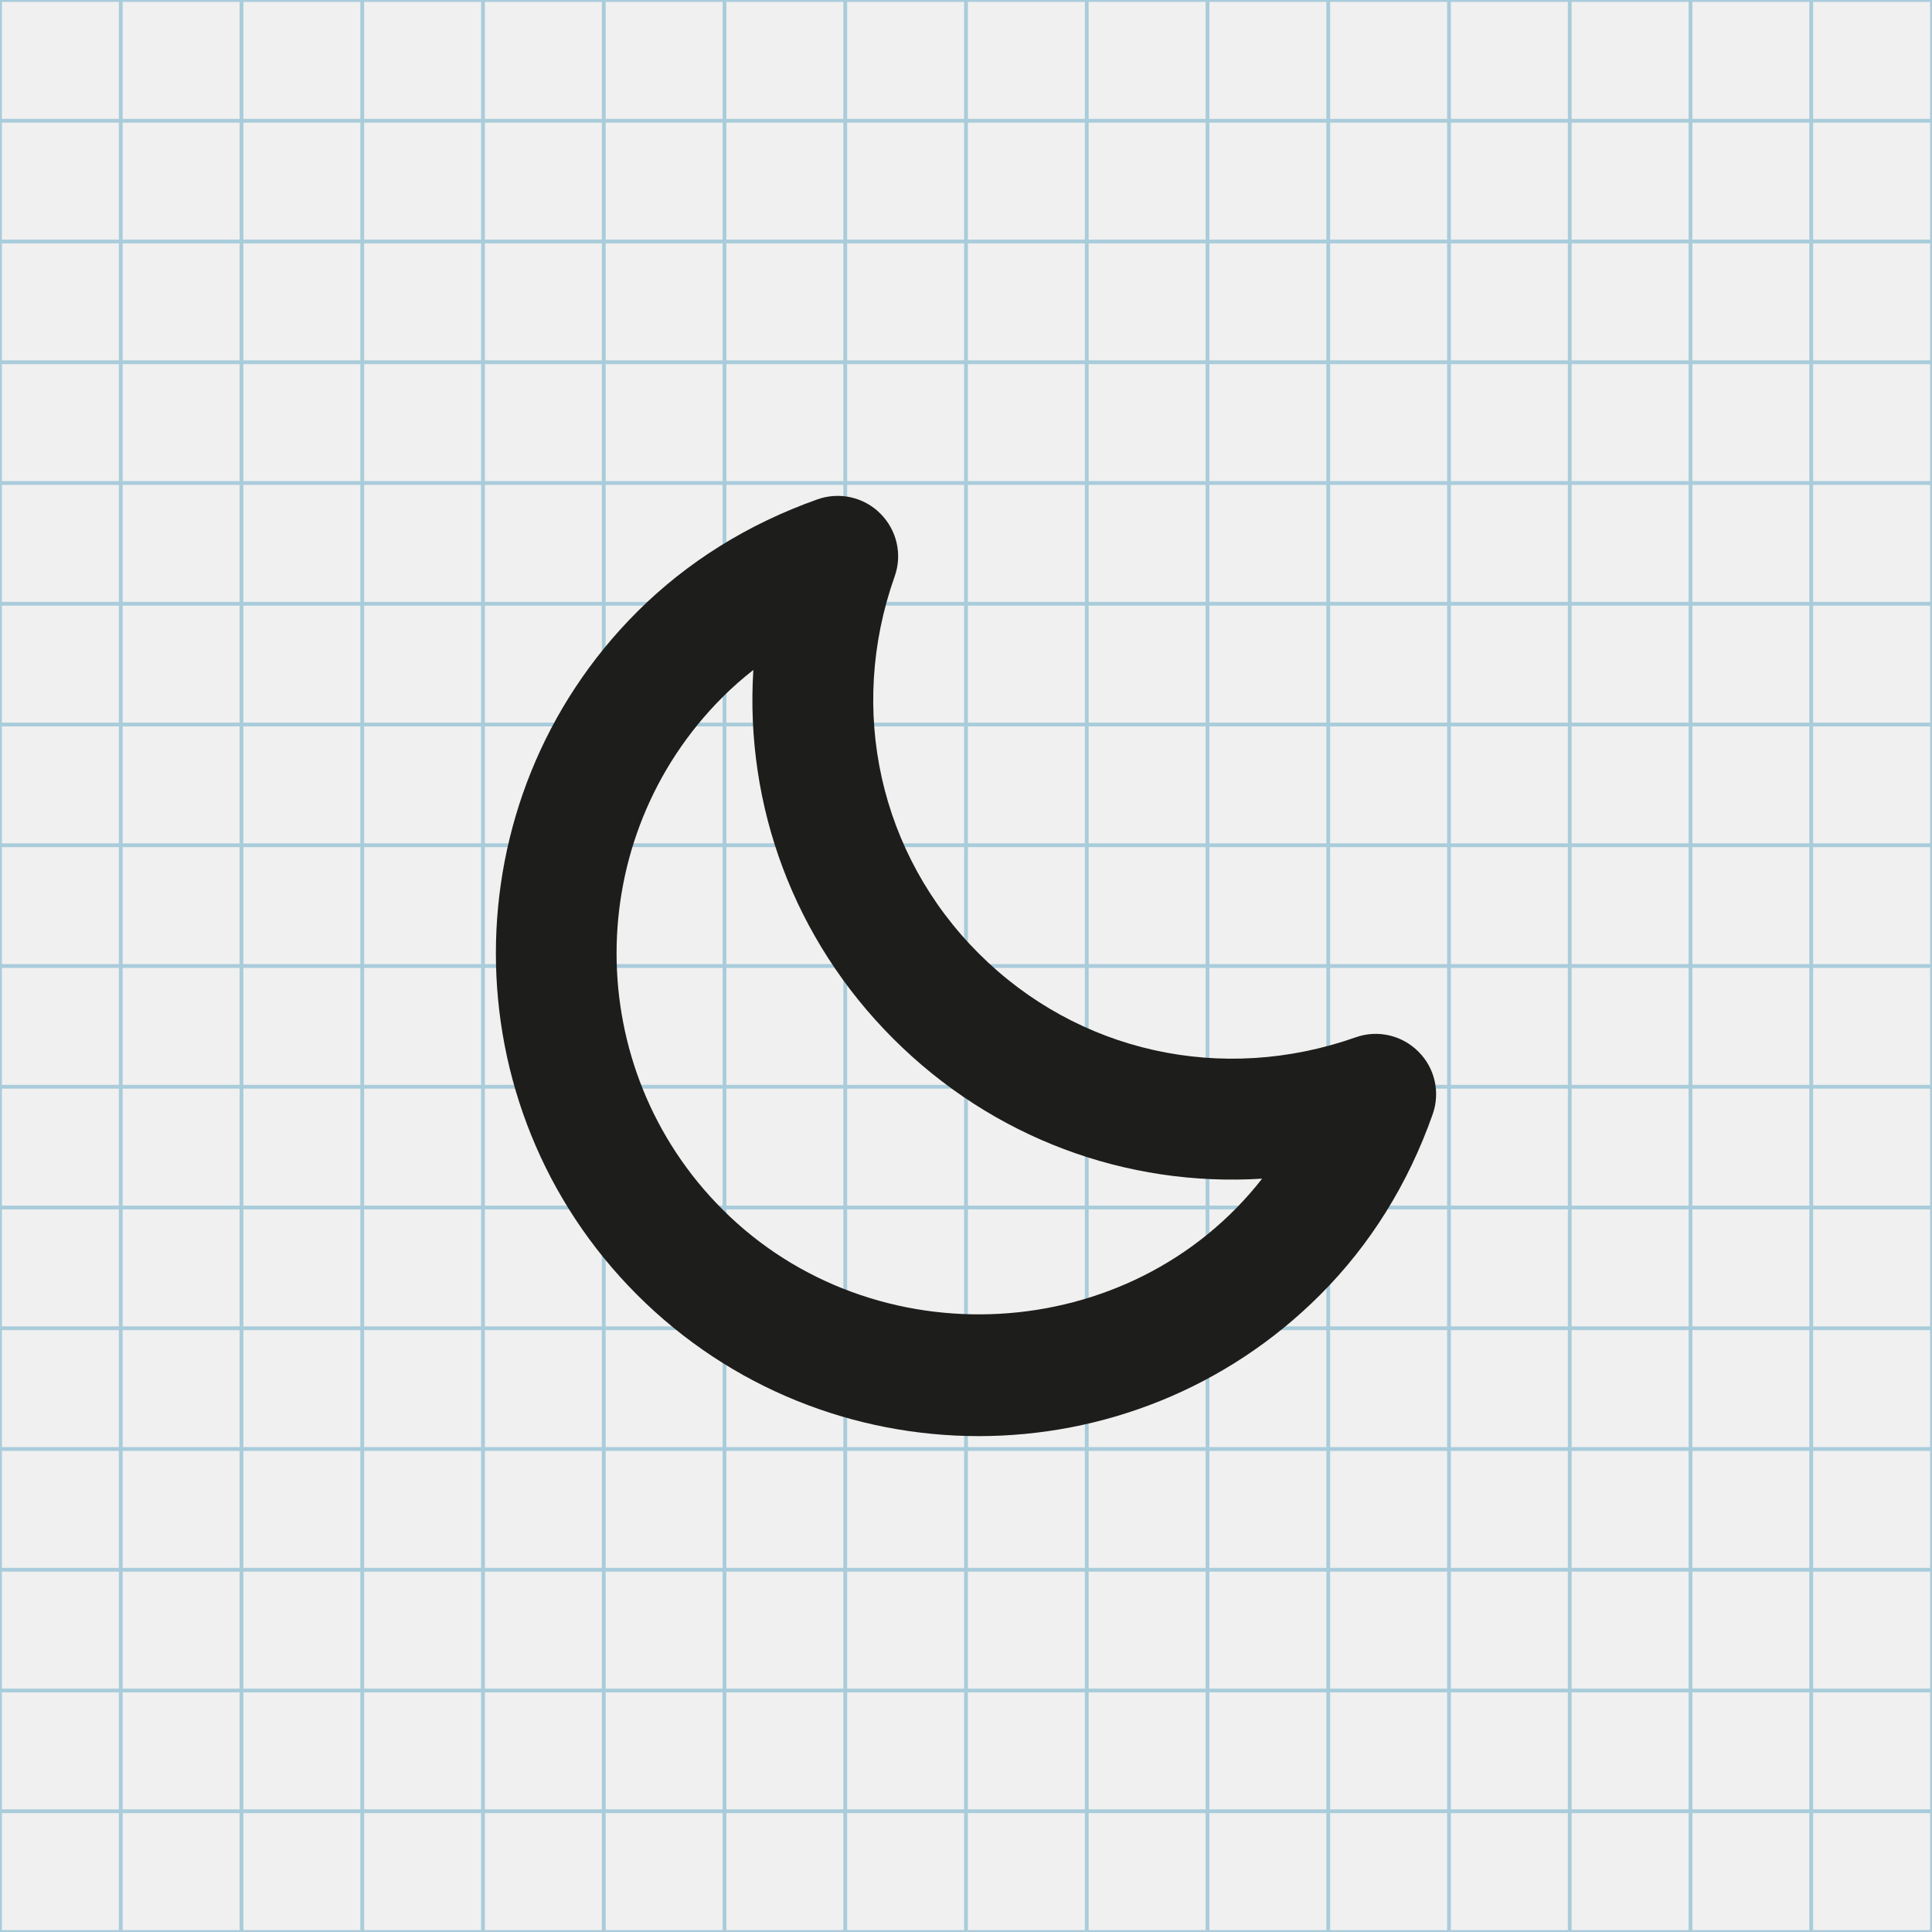
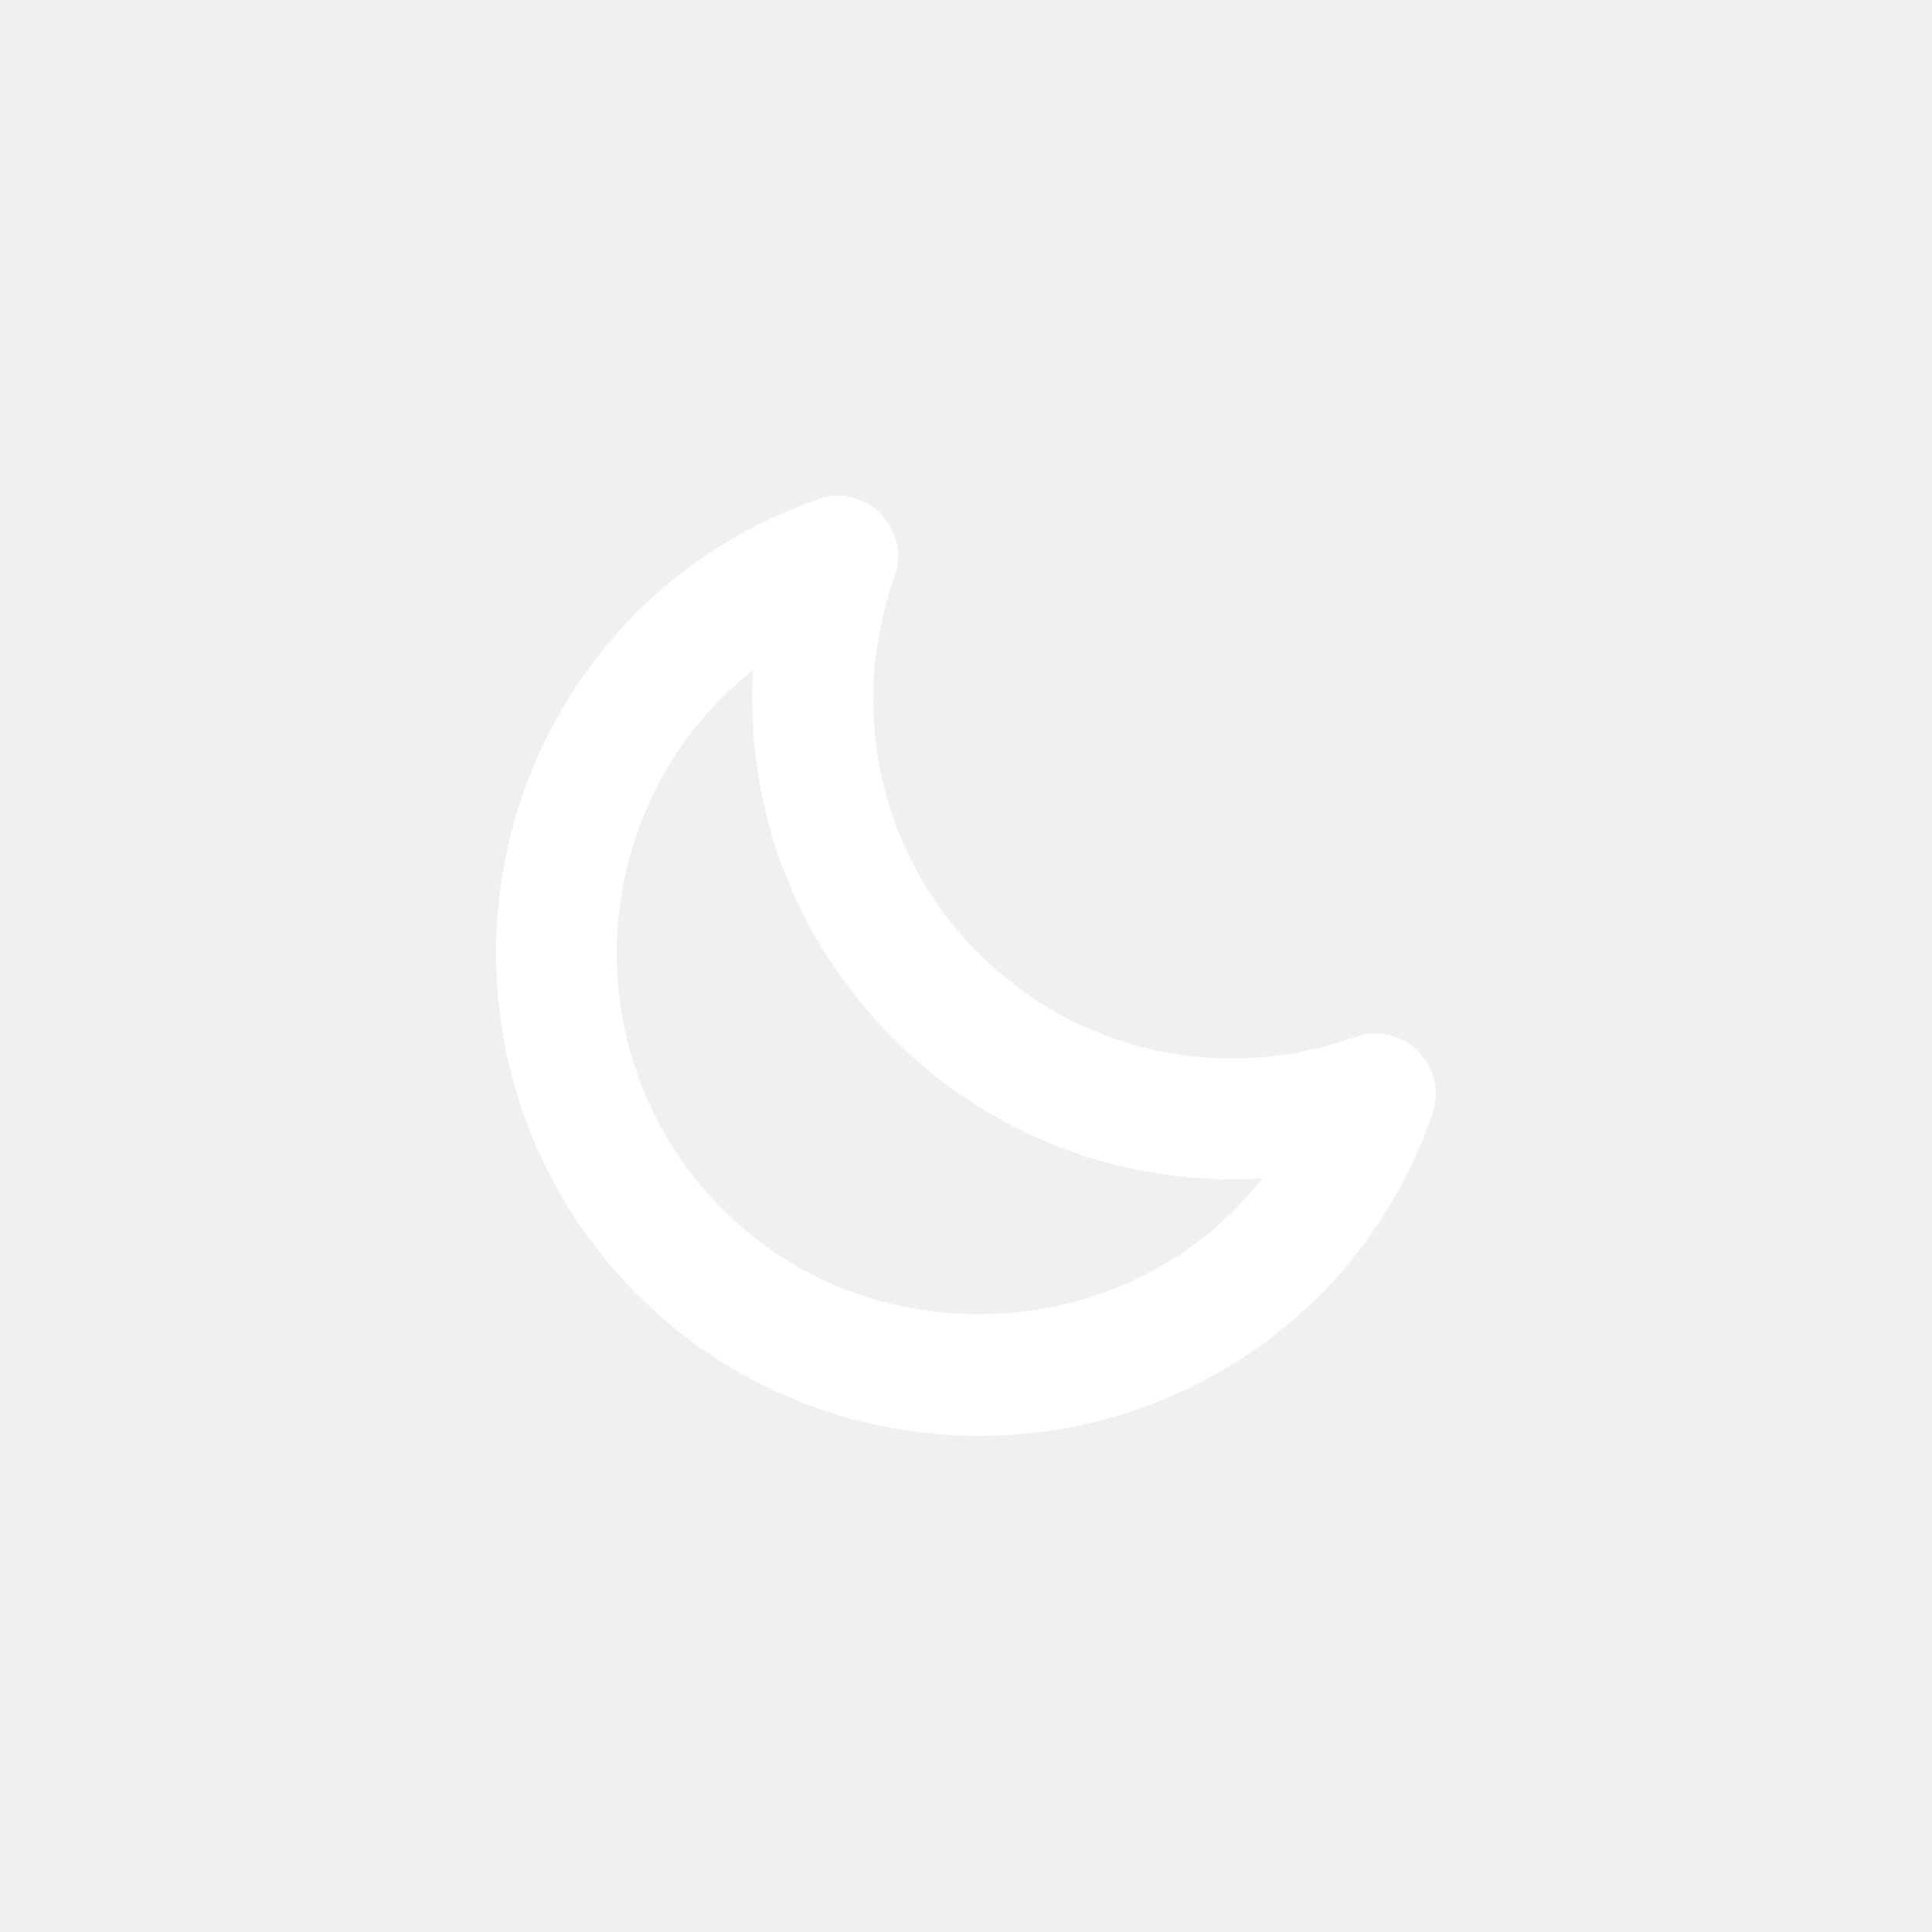
- <svg xmlns="http://www.w3.org/2000/svg" version="1.1" id="Layer_1" x="0px" y="0px" width="512px" height="512px" viewBox="0 0 512 512" enable-background="new 0 0 512 512" xml:space="preserve">
-   <g id="Grid_1_">
-     <g id="Layer_1_1_">
-       <g id="Grid">
-         <g>
-           <rect fill="none" stroke="#A9CCDB" stroke-miterlimit="10" width="512" height="512" />
-           <line fill="none" stroke="#A9CCDB" stroke-miterlimit="10" x1="0" y1="480" x2="512" y2="480" />
-           <line fill="none" stroke="#A9CCDB" stroke-miterlimit="10" x1="0" y1="448" x2="512" y2="448" />
-           <line fill="none" stroke="#A9CCDB" stroke-miterlimit="10" x1="0" y1="416" x2="512" y2="416" />
-           <line fill="none" stroke="#A9CCDB" stroke-miterlimit="10" x1="0" y1="384" x2="512" y2="384" />
-           <line fill="none" stroke="#A9CCDB" stroke-miterlimit="10" x1="0" y1="352" x2="512" y2="352" />
-           <line fill="none" stroke="#A9CCDB" stroke-miterlimit="10" x1="0" y1="320" x2="512" y2="320" />
-           <line fill="none" stroke="#A9CCDB" stroke-miterlimit="10" x1="0" y1="288" x2="512" y2="288" />
-           <line fill="none" stroke="#A9CCDB" stroke-miterlimit="10" x1="0" y1="256" x2="512" y2="256" />
-           <line fill="none" stroke="#A9CCDB" stroke-miterlimit="10" x1="0" y1="224" x2="512" y2="224" />
-           <line fill="none" stroke="#A9CCDB" stroke-miterlimit="10" x1="0" y1="192" x2="512" y2="192" />
-           <line fill="none" stroke="#A9CCDB" stroke-miterlimit="10" x1="0" y1="160" x2="512" y2="160" />
-           <line fill="none" stroke="#A9CCDB" stroke-miterlimit="10" x1="0" y1="128" x2="512" y2="128" />
-           <line fill="none" stroke="#A9CCDB" stroke-miterlimit="10" x1="0" y1="96" x2="512" y2="96" />
-           <line fill="none" stroke="#A9CCDB" stroke-miterlimit="10" x1="0" y1="64" x2="512" y2="64" />
-           <line fill="none" stroke="#A9CCDB" stroke-miterlimit="10" x1="0" y1="32" x2="512" y2="32" />
-           <line fill="none" stroke="#A9CCDB" stroke-miterlimit="10" x1="480" y1="0" x2="480" y2="512" />
-           <line fill="none" stroke="#A9CCDB" stroke-miterlimit="10" x1="448" y1="0" x2="448" y2="512" />
-           <line fill="none" stroke="#A9CCDB" stroke-miterlimit="10" x1="416" y1="0" x2="416" y2="512" />
-           <line fill="none" stroke="#A9CCDB" stroke-miterlimit="10" x1="384" y1="0" x2="384" y2="512" />
-           <line fill="none" stroke="#A9CCDB" stroke-miterlimit="10" x1="352" y1="0" x2="352" y2="512" />
-           <line fill="none" stroke="#A9CCDB" stroke-miterlimit="10" x1="320" y1="0" x2="320" y2="512" />
-           <line fill="none" stroke="#A9CCDB" stroke-miterlimit="10" x1="288" y1="0" x2="288" y2="512" />
-           <line fill="none" stroke="#A9CCDB" stroke-miterlimit="10" x1="256" y1="0" x2="256" y2="512" />
-           <line fill="none" stroke="#A9CCDB" stroke-miterlimit="10" x1="224" y1="0" x2="224" y2="512" />
-           <line fill="none" stroke="#A9CCDB" stroke-miterlimit="10" x1="192" y1="0" x2="192" y2="512" />
-           <line fill="none" stroke="#A9CCDB" stroke-miterlimit="10" x1="160" y1="0" x2="160" y2="512" />
-           <line fill="none" stroke="#A9CCDB" stroke-miterlimit="10" x1="128" y1="0" x2="128" y2="512" />
-           <line fill="none" stroke="#A9CCDB" stroke-miterlimit="10" x1="96" y1="0" x2="96" y2="512" />
-           <line fill="none" stroke="#A9CCDB" stroke-miterlimit="10" x1="64" y1="0" x2="64" y2="512" />
-           <line fill="none" stroke="#A9CCDB" stroke-miterlimit="10" x1="32" y1="0" x2="32" y2="512" />
-         </g>
-       </g>
-     </g>
-   </g>
-   <path fill="#1D1D1B" d="M349.852,343.15c-49.876,49.916-131.083,49.916-181,0c-49.916-49.917-49.916-131.125,0-181.021  c13.209-13.187,29.312-23.25,47.832-29.812c5.834-2.042,12.293-0.562,16.625,3.792c4.376,4.375,5.855,10.833,3.793,16.625  c-12.542,35.375-4,73.666,22.249,99.917c26.209,26.228,64.501,34.75,99.917,22.25c5.792-2.062,12.271-0.583,16.625,3.792  c4.376,4.333,5.834,10.812,3.771,16.625C373.143,313.838,363.06,329.941,349.852,343.15z M191.477,184.754  c-37.438,37.438-37.438,98.354,0,135.771c40,40.021,108.125,36.417,143-8.167c-35.959,2.25-71.375-10.729-97.75-37.084  c-26.375-26.354-39.333-61.771-37.084-97.729C196.769,179.796,194.039,182.192,191.477,184.754z" />
+ <svg xmlns="http://www.w3.org/2000/svg" version="1.1" id="Layer_1" x="0px" y="0px" viewBox="-41 164.9 512 512" enable-background="new -41 164.9 512 512" xml:space="preserve">
+   <path fill="#FFFFFF" d="M308.9,508c-49.9,49.9-131.1,49.9-181,0c-49.9-49.9-49.9-131.1,0-181c13.2-13.2,29.3-23.2,47.8-29.8  c5.8-2,12.3-0.6,16.6,3.8c4.4,4.4,5.9,10.8,3.8,16.6c-12.5,35.4-4,73.7,22.2,99.9c26.2,26.2,64.5,34.8,99.9,22.2  c5.8-2.1,12.3-0.6,16.6,3.8c4.4,4.3,5.8,10.8,3.8,16.6C332.1,478.7,322.1,494.8,308.9,508z M150.5,349.6  c-37.4,37.4-37.4,98.4,0,135.8c40,40,108.1,36.4,143-8.2c-36,2.2-71.4-10.7-97.8-37.1c-26.4-26.4-39.3-61.8-37.1-97.7  C155.8,344.7,153,347.1,150.5,349.6z" />
</svg>
